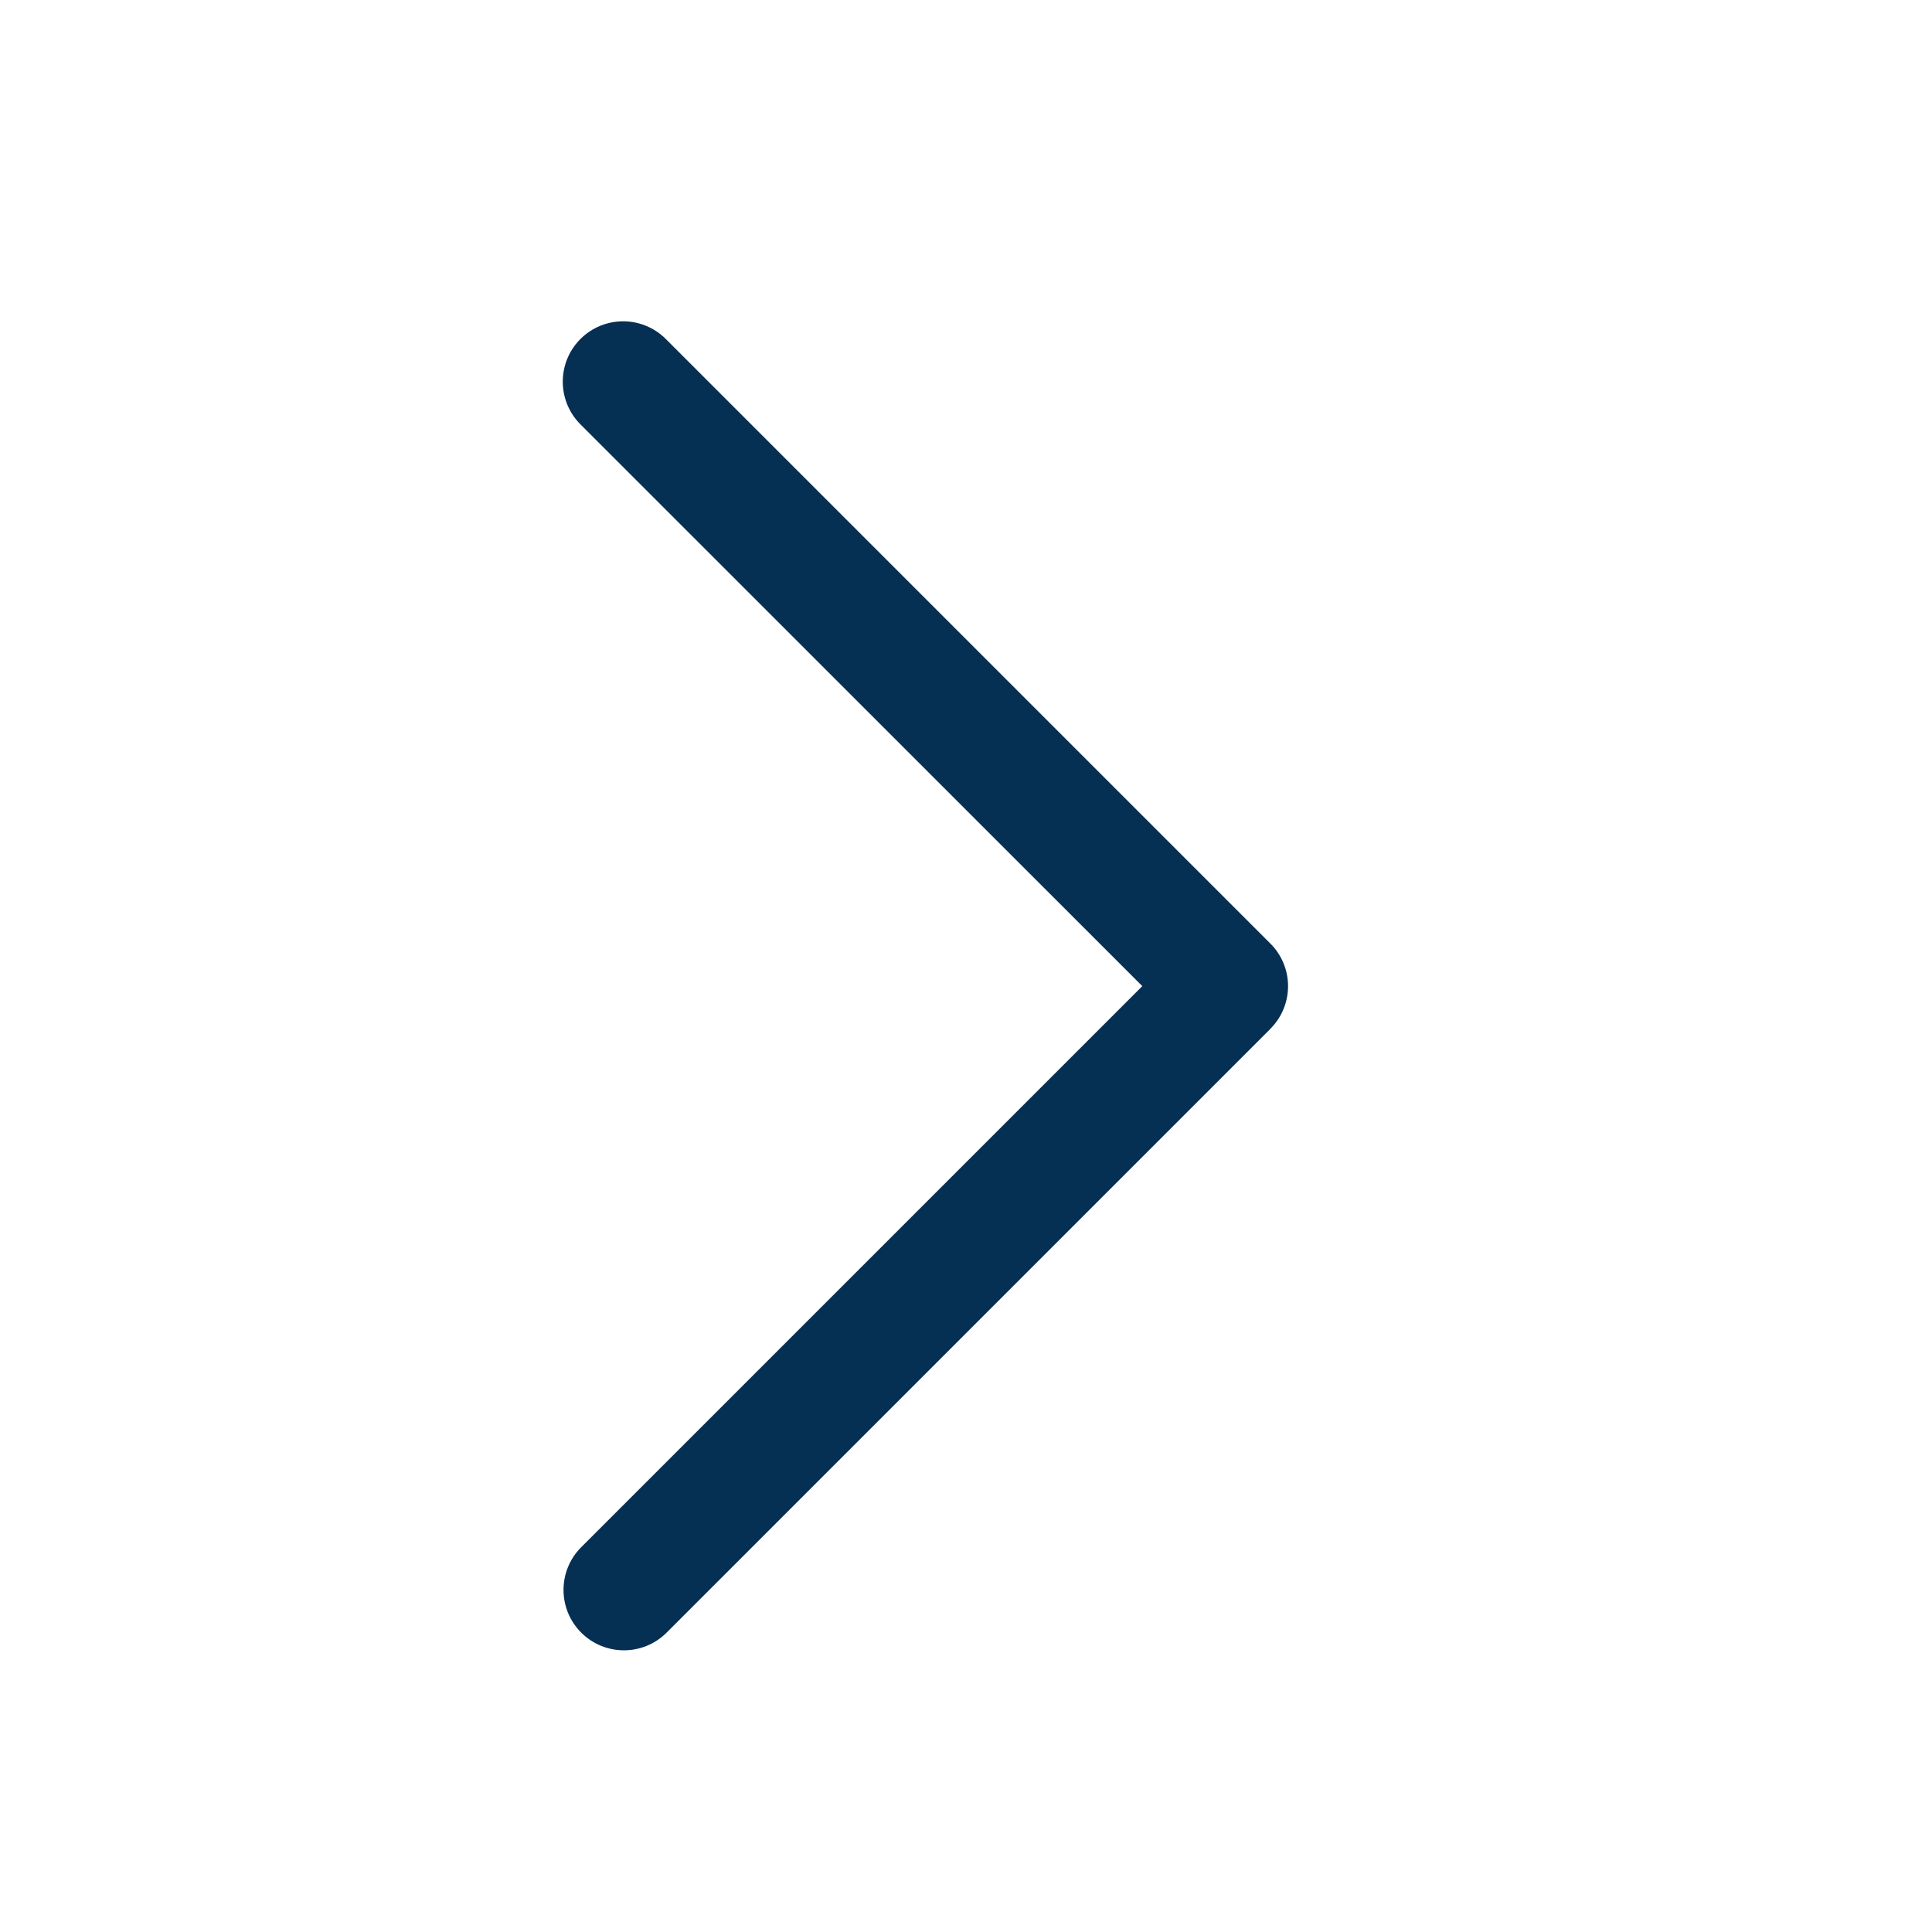
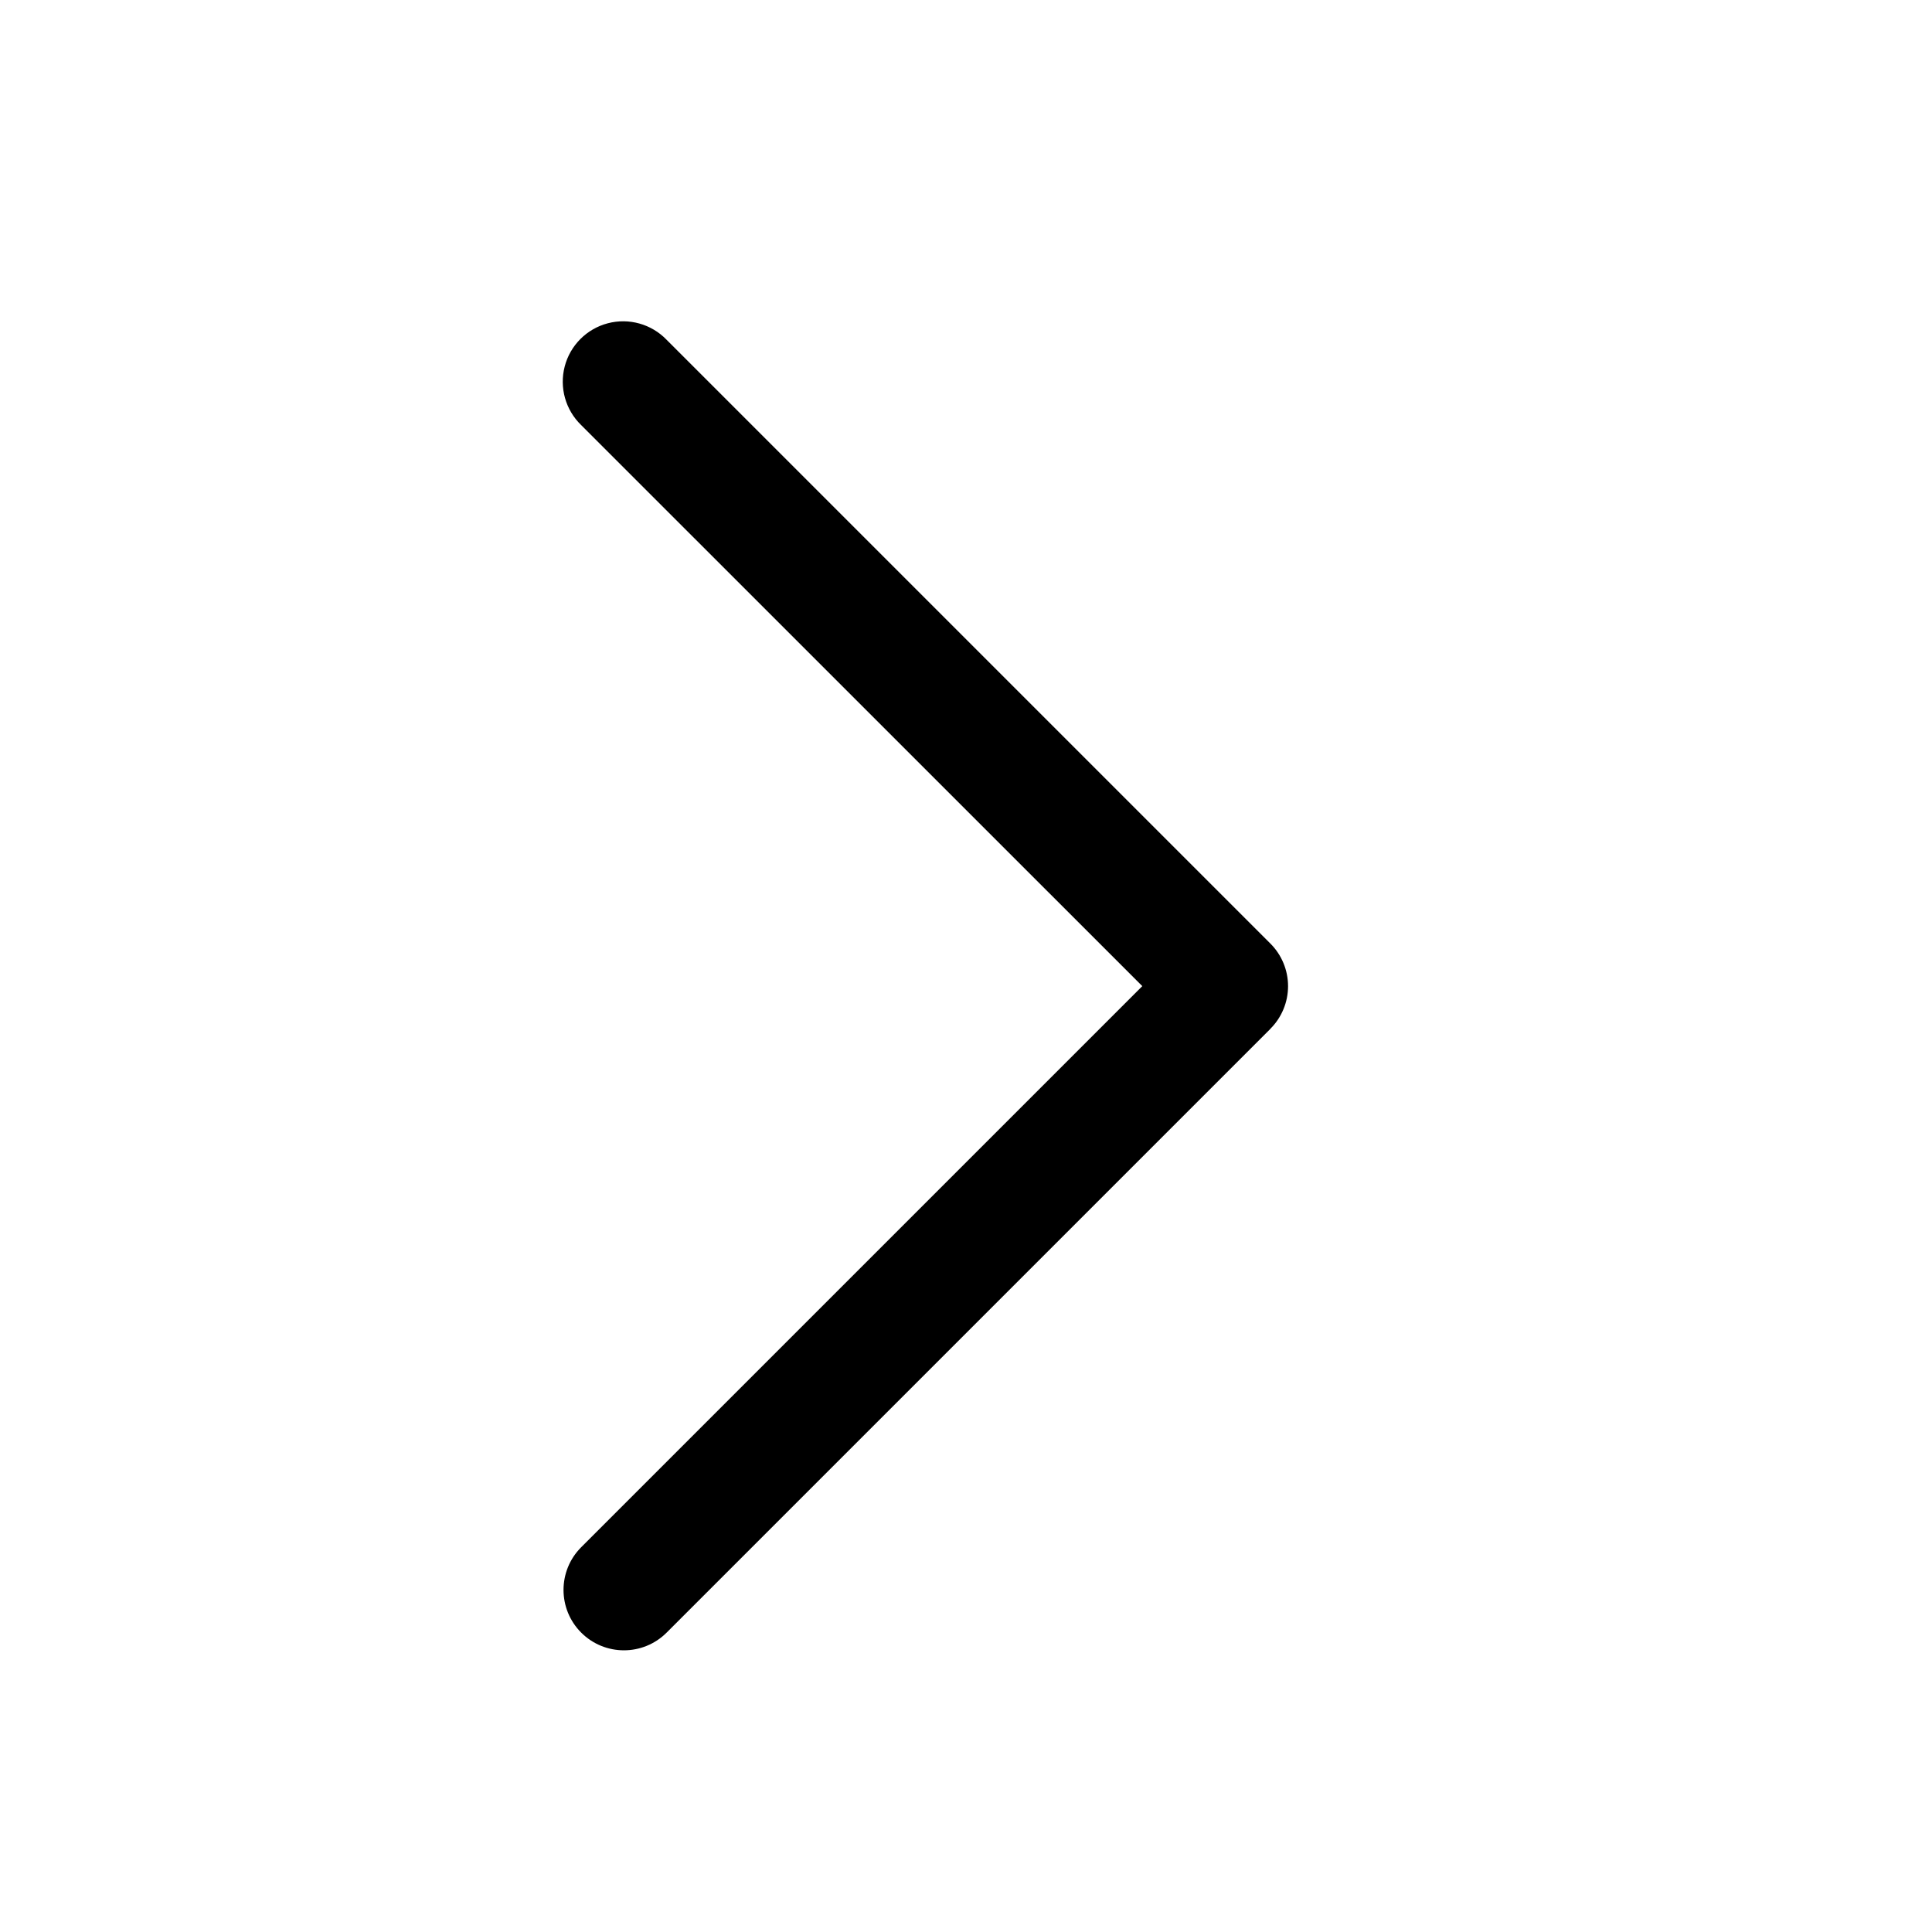
<svg xmlns="http://www.w3.org/2000/svg" viewBox="0 0 24 24" fill="none">
-   <path d="m15.781 12.781-7.5 7.5A.75.75 0 1 1 7.22 19.22l6.97-6.97-6.97-6.969A.75.75 0 1 1 8.28 4.22l7.5 7.5a.748.748 0 0 1 0 1.061Z" fill="#062F54" />
+   <path d="m15.781 12.781-7.5 7.5A.75.75 0 1 1 7.22 19.22l6.97-6.97-6.97-6.969A.75.75 0 1 1 8.28 4.22l7.5 7.5a.748.748 0 0 1 0 1.061Z" fill="currentColor" />
</svg>
